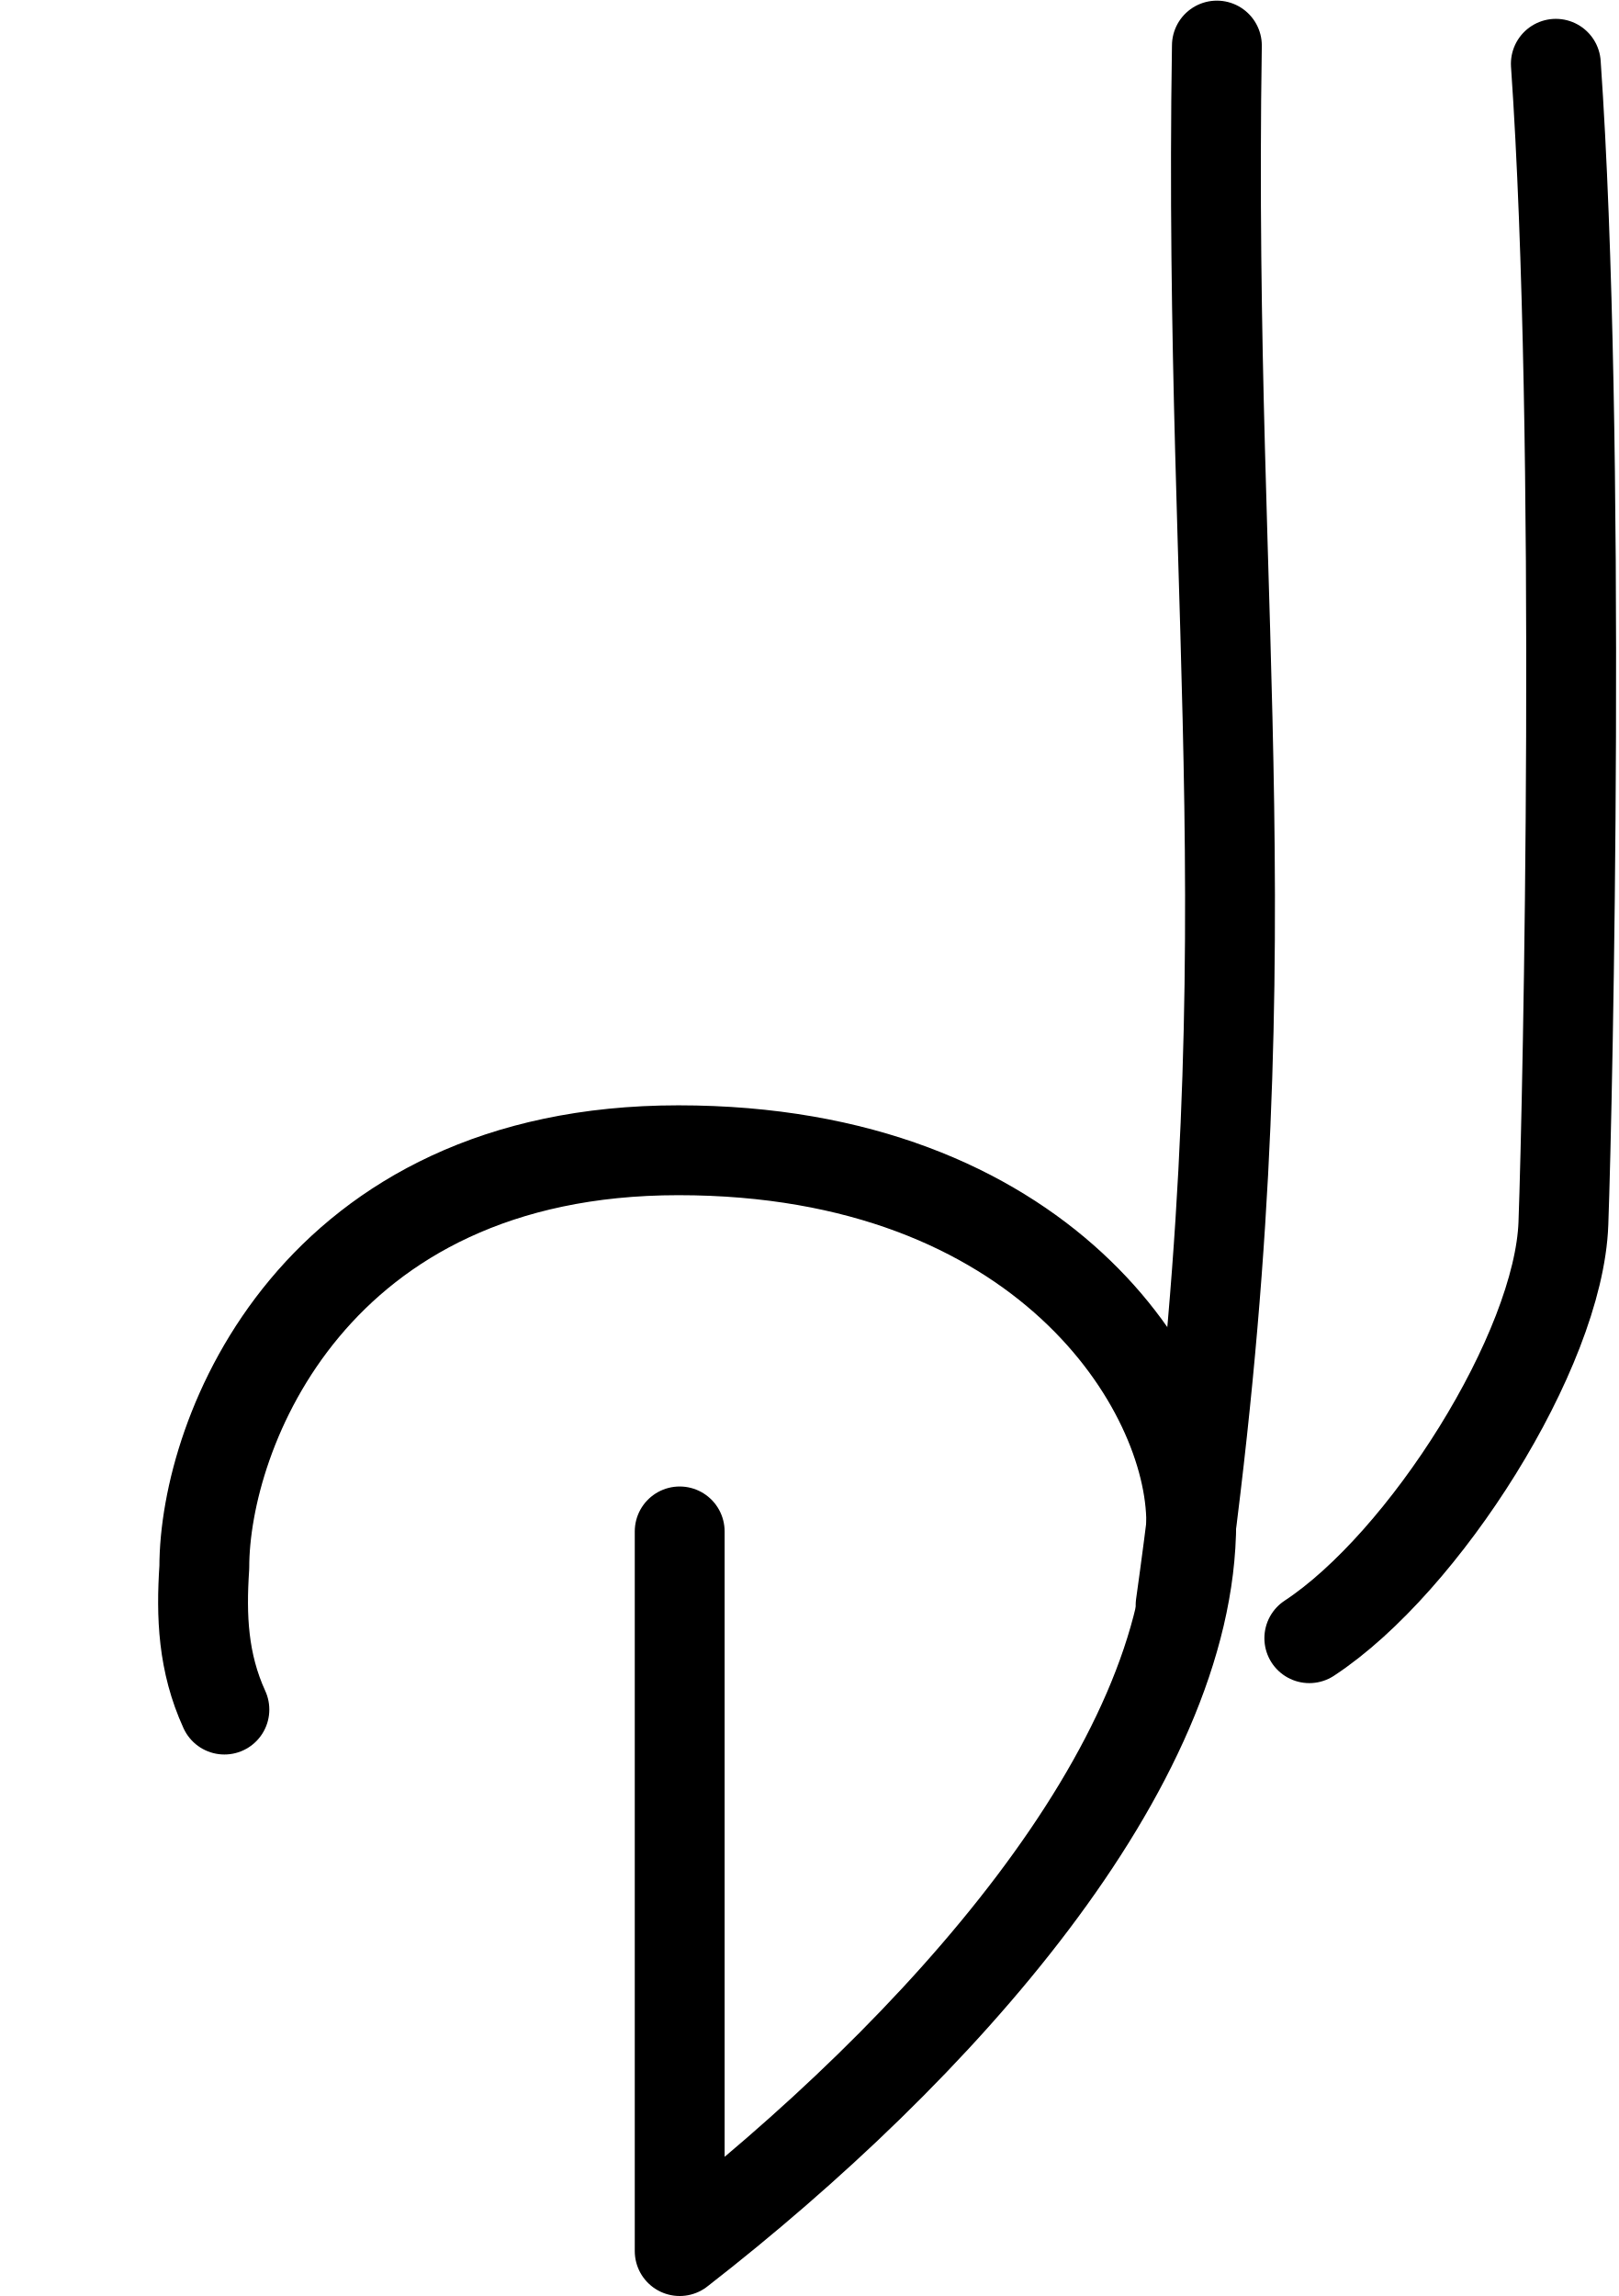
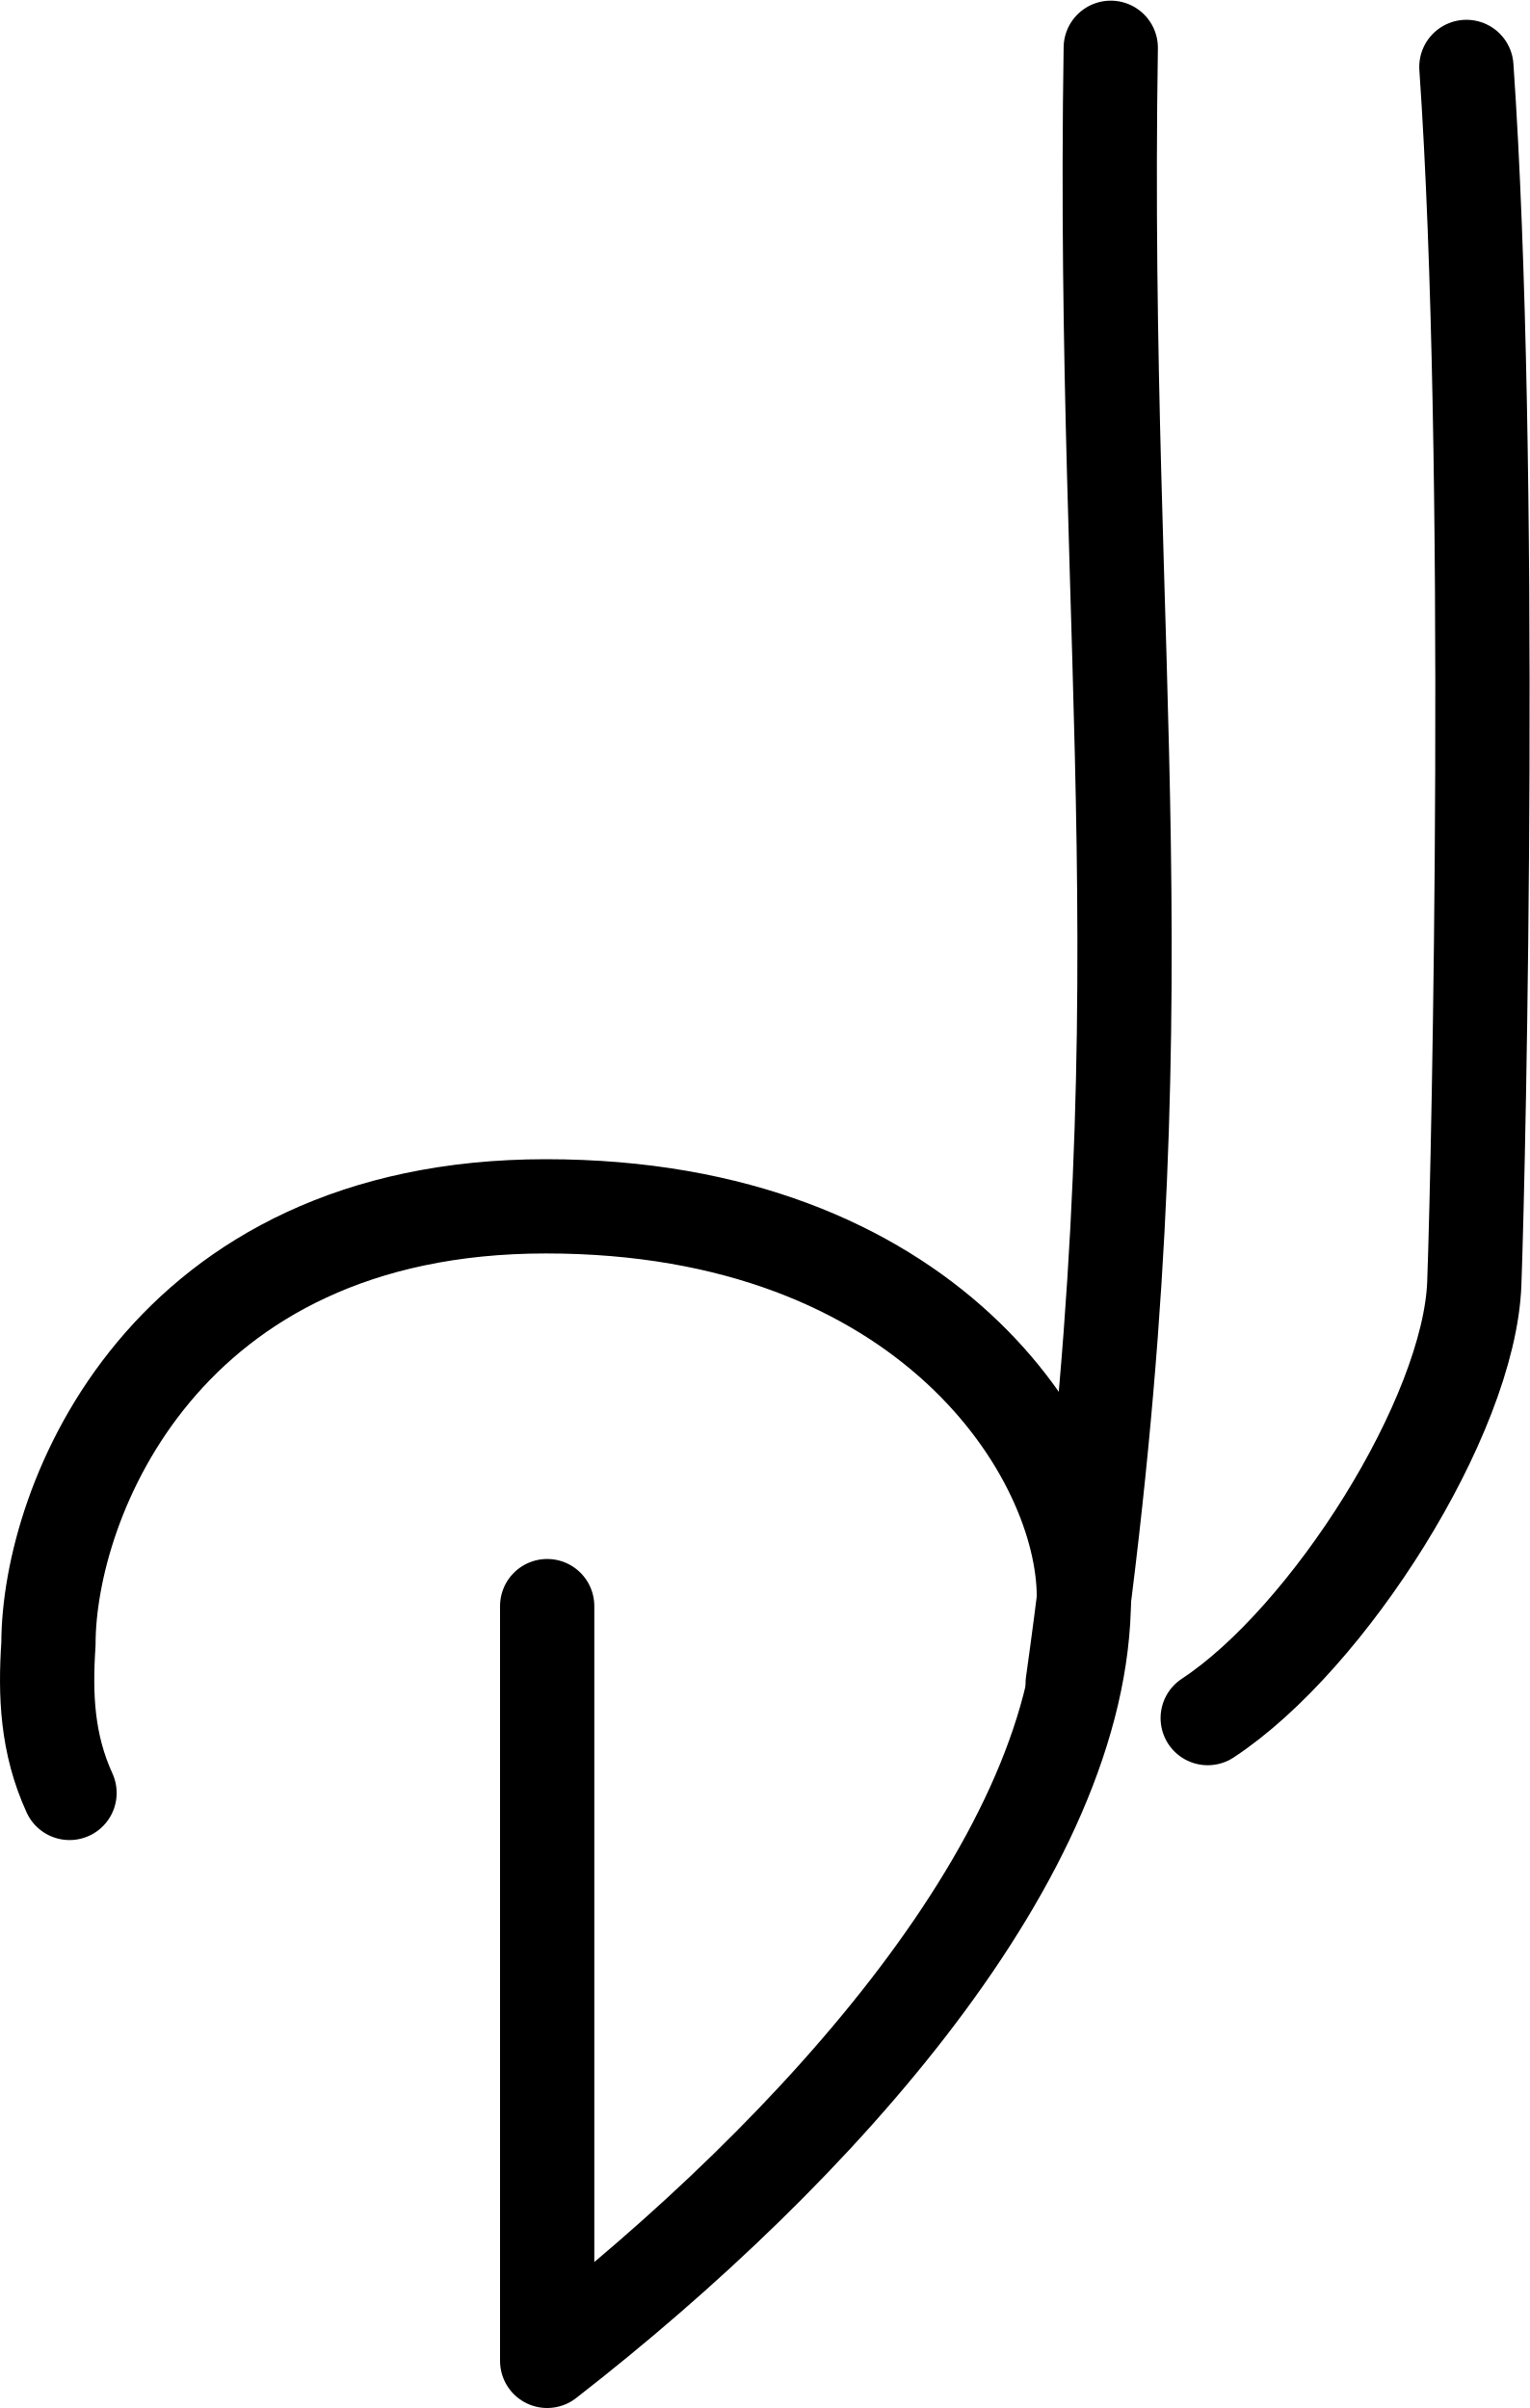
- <svg xmlns="http://www.w3.org/2000/svg" width="720.513" height="1022.056" id="svg7284" version="1.1">
+ <svg xmlns="http://www.w3.org/2000/svg" version="1.1" id="svg7284" height="51.103" width="32.455">
  <defs id="defs7290" />
-   <path d="m 302.588,681.707 0,320.35 c 115.846,-90.076 227.732,-215.668 227.732,-324.332 0,-60.02 -65.856,-165.693 -228.304,-165.693 -162.447,0 -211.063,125.672 -211.063,185.693 -1.442,21.696 -0.616,42.367 8.943,63.283" style="fill:none;stroke:#000000;stroke-width:40;stroke-linecap:round;stroke-linejoin:round;stroke-miterlimit:4;stroke-dasharray:none" id="path6206" />
-   <path style="fill:none;fill-rule:evenodd;stroke:#000000;stroke-width:40;stroke-linecap:round;stroke-linejoin:round;stroke-miterlimit:4;stroke-dasharray:none;stroke-opacity:1" d="M 541.74,20.285 C 537.574,284.792 565.977,427.153 525.579,714.565" id="path7849" />
-   <path style="color:#000000;clip-rule:nonzero;display:inline;overflow:visible;visibility:visible;opacity:1;isolation:auto;mix-blend-mode:normal;color-interpolation:sRGB;color-interpolation-filters:linearRGB;solid-color:#000000;solid-opacity:1;fill:none;fill-opacity:1;fill-rule:nonzero;stroke:#000000;stroke-width:40;stroke-linecap:round;stroke-linejoin:round;stroke-miterlimit:4;stroke-dasharray:none;stroke-dashoffset:0;stroke-opacity:1;color-rendering:auto;image-rendering:auto;shape-rendering:auto;text-rendering:auto;enable-background:accumulate" d="m 692.635,28.391 c 11.527,166.068 5.424,459.578 3.364,516.236 C 693.938,601.286 633.957,695.691 582.887,729.233" id="path20354-3" />
+   <path id="path6206" style="fill:none;stroke:#000000;stroke-width:2;stroke-linecap:round;stroke-linejoin:round;stroke-miterlimit:4;stroke-dasharray:none" d="m 11.609,34.085 0,16.018 c 5.792,-4.504 11.387,-10.783 11.387,-16.217 0,-3.001 -3.293,-8.285 -11.415,-8.285 -8.122,0 -10.553,6.284 -10.553,9.285 -0.072,1.085 -0.031,2.118 0.447,3.164" />
+   <path id="path7849" d="m 23.566,1.014 c -0.208,13.225 1.212,20.343 -0.808,34.714" style="fill:none;fill-rule:evenodd;stroke:#000000;stroke-width:2;stroke-linecap:round;stroke-linejoin:round;stroke-miterlimit:4;stroke-dasharray:none;stroke-opacity:1" />
+   <path id="path20354-3" d="m 31.111,1.42 c 0.576,8.303 0.271,22.979 0.168,25.812 -0.103,2.833 -3.102,7.553 -5.656,9.23" style="color:#000000;clip-rule:nonzero;display:inline;overflow:visible;visibility:visible;opacity:1;isolation:auto;mix-blend-mode:normal;color-interpolation:sRGB;color-interpolation-filters:linearRGB;solid-color:#000000;solid-opacity:1;fill:none;fill-opacity:1;fill-rule:nonzero;stroke:#000000;stroke-width:2;stroke-linecap:round;stroke-linejoin:round;stroke-miterlimit:4;stroke-dasharray:none;stroke-dashoffset:0;stroke-opacity:1;color-rendering:auto;image-rendering:auto;shape-rendering:auto;text-rendering:auto;enable-background:accumulate" />
</svg>
